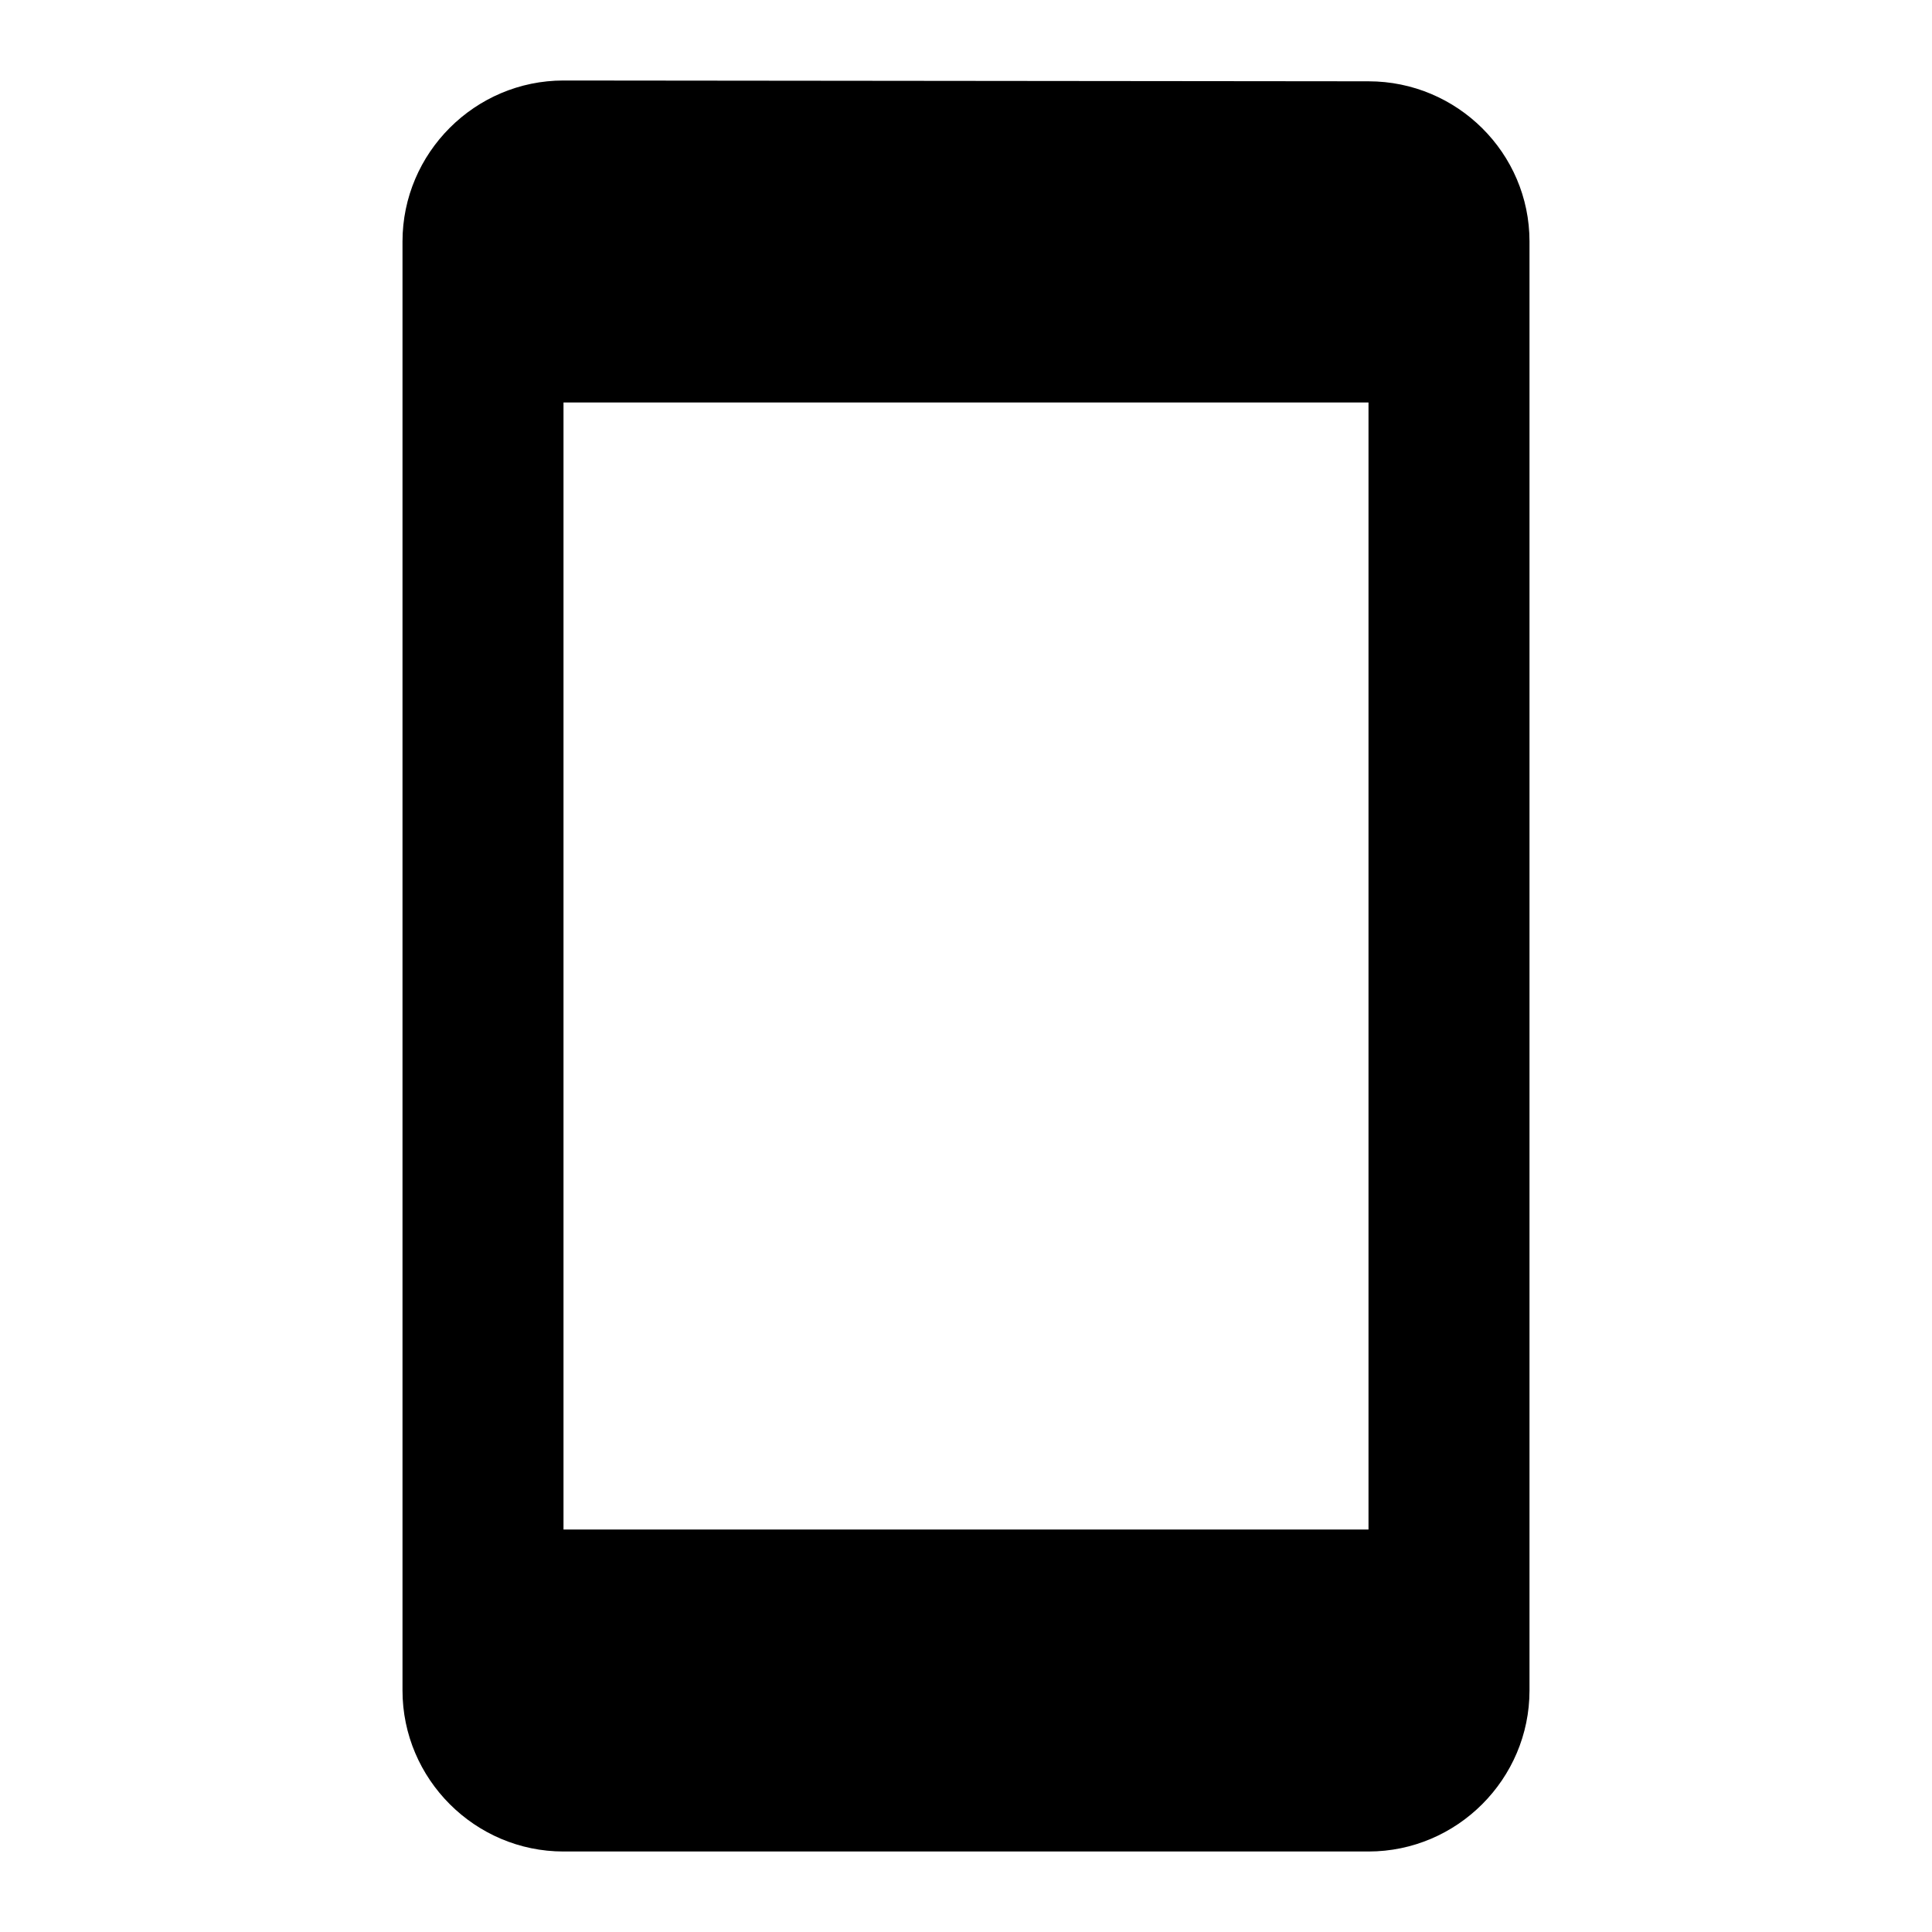
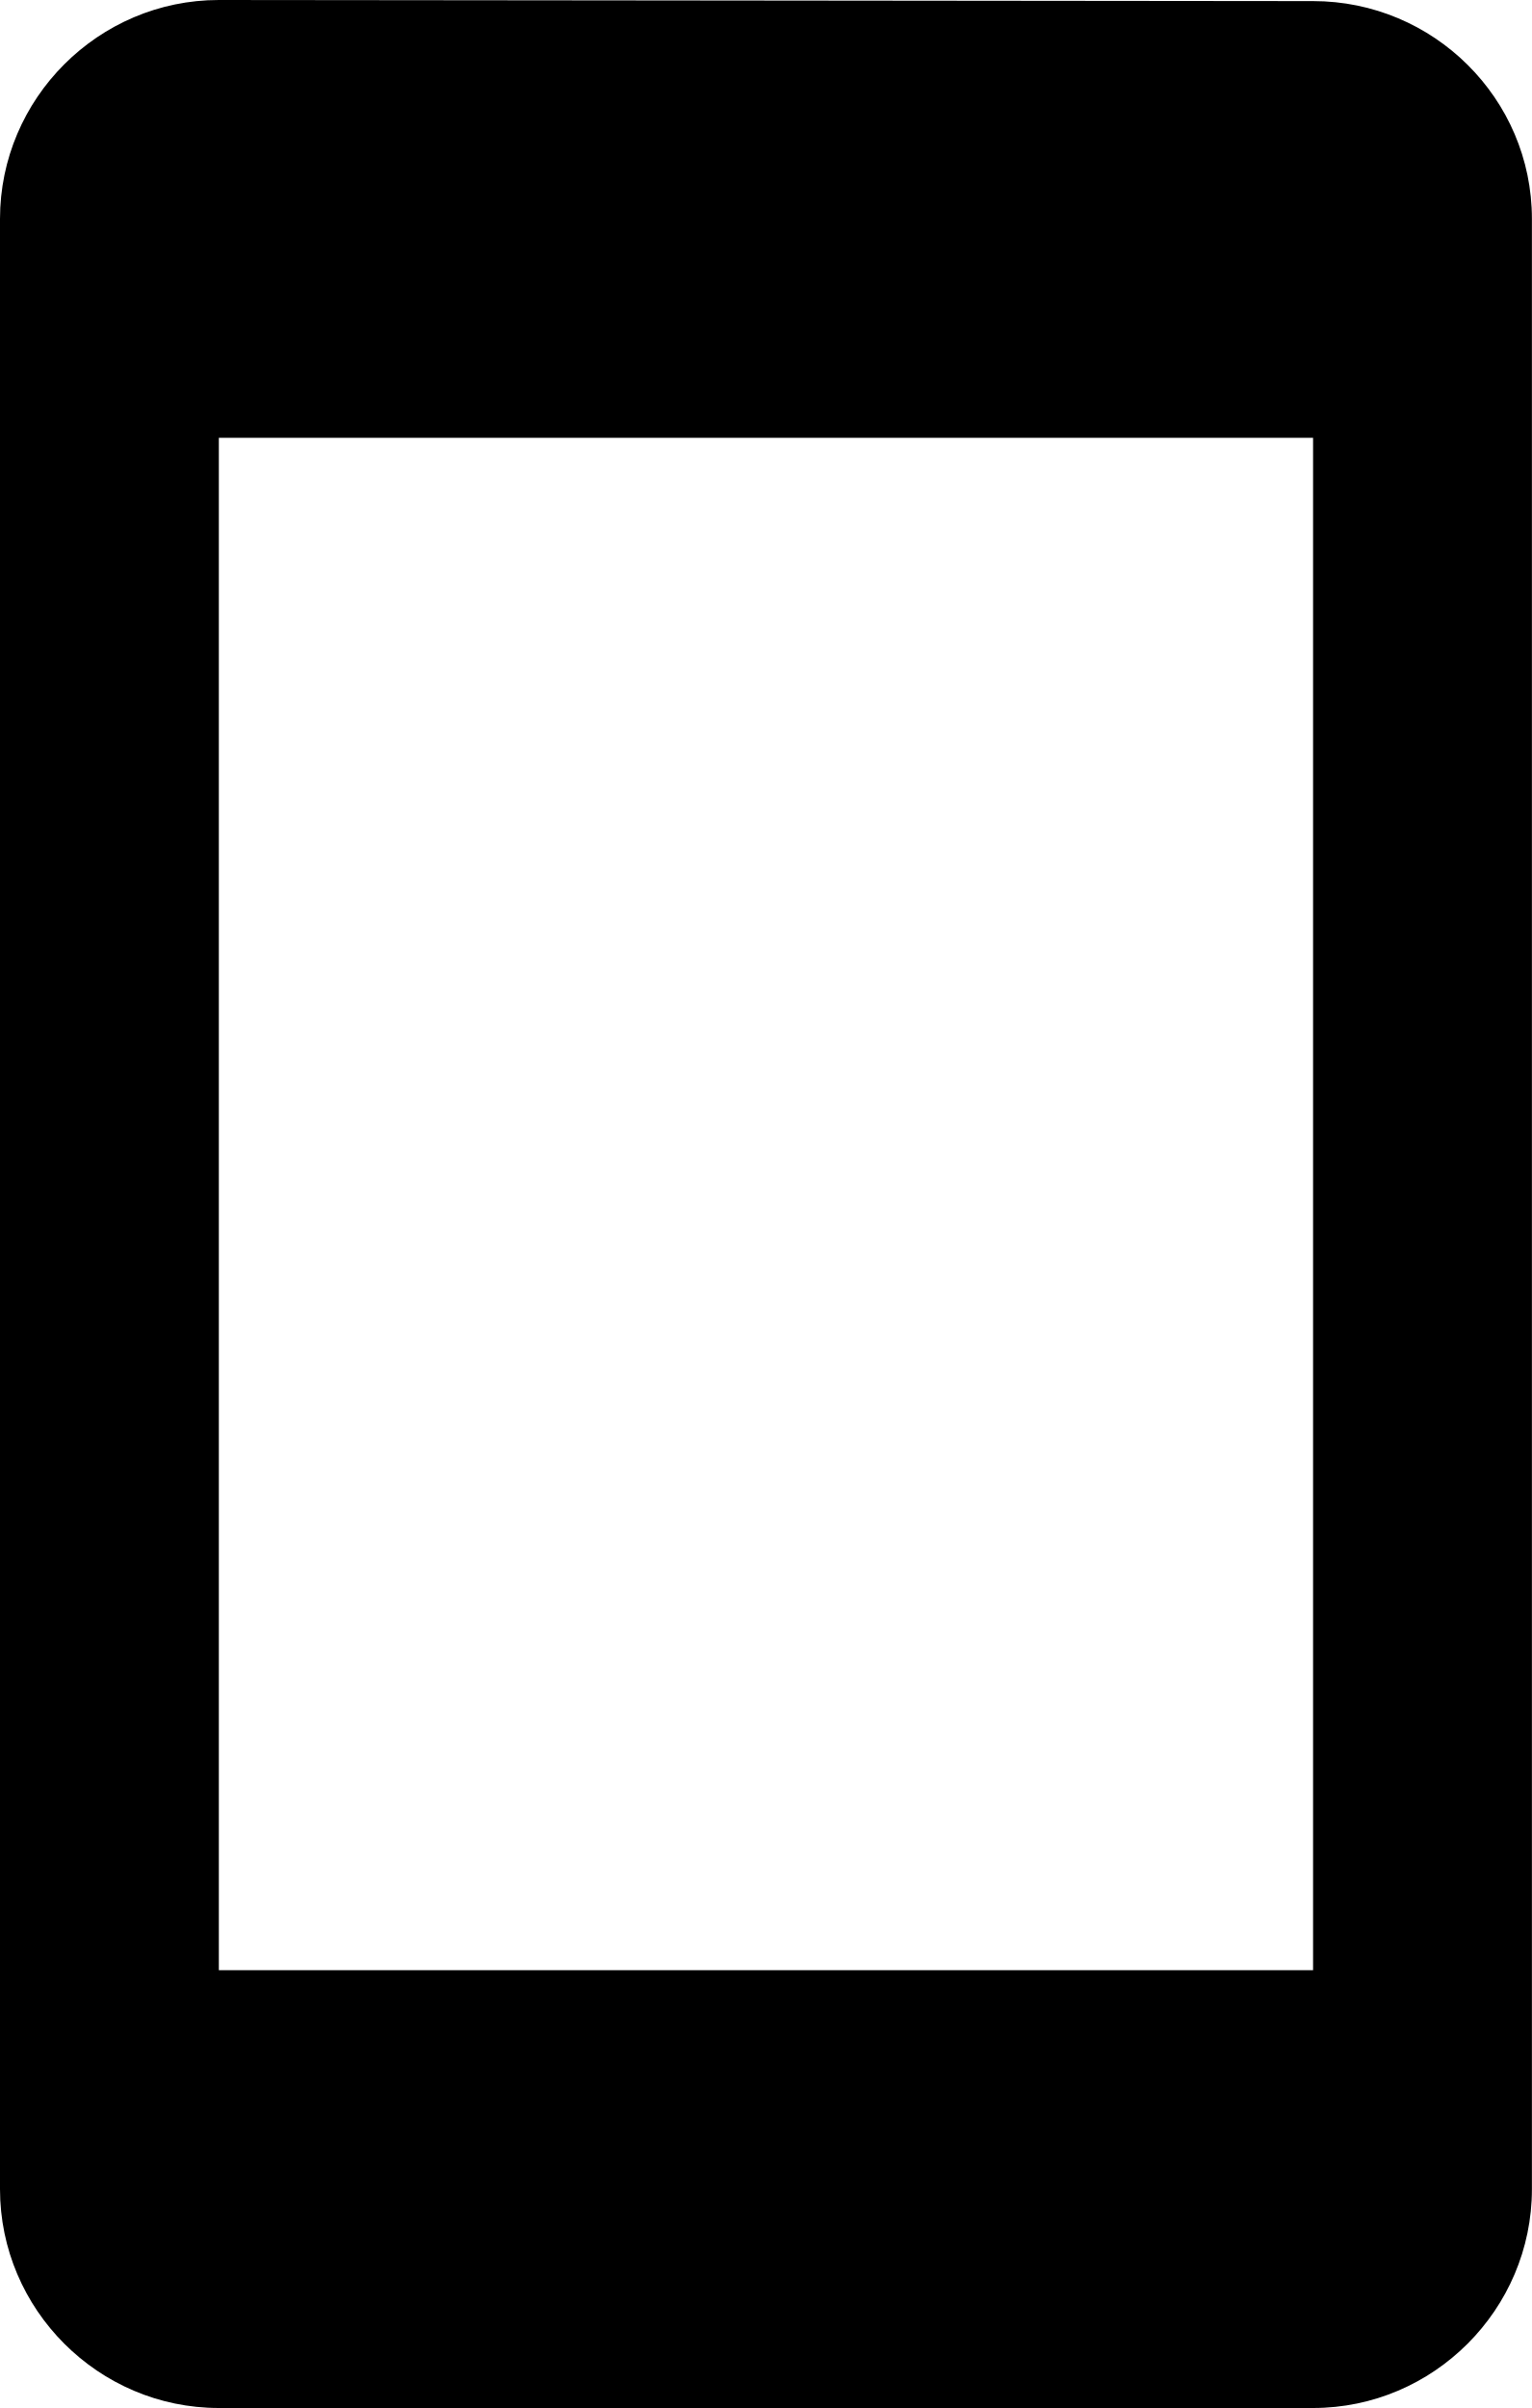
- <svg xmlns="http://www.w3.org/2000/svg" name="google-sitekit-device-size-mobile" height="24" viewBox="0 0 24 24" width="24">
+ <svg xmlns="http://www.w3.org/2000/svg" name="google-sitekit-device-size-mobile" width="16" viewBox="5 1 14 22">
  <path d="M0 0h24v24H0z" fill="none" />
  <path d="M17 1.01L7 1c-1.1 0-2 .9-2 2v18c0 1.1.9 2 2 2h10c1.1 0 2-.9 2-2V3c0-1.1-.9-1.99-2-1.99zM17 19H7V5h10v14z" fill="currentColor" />
</svg>
